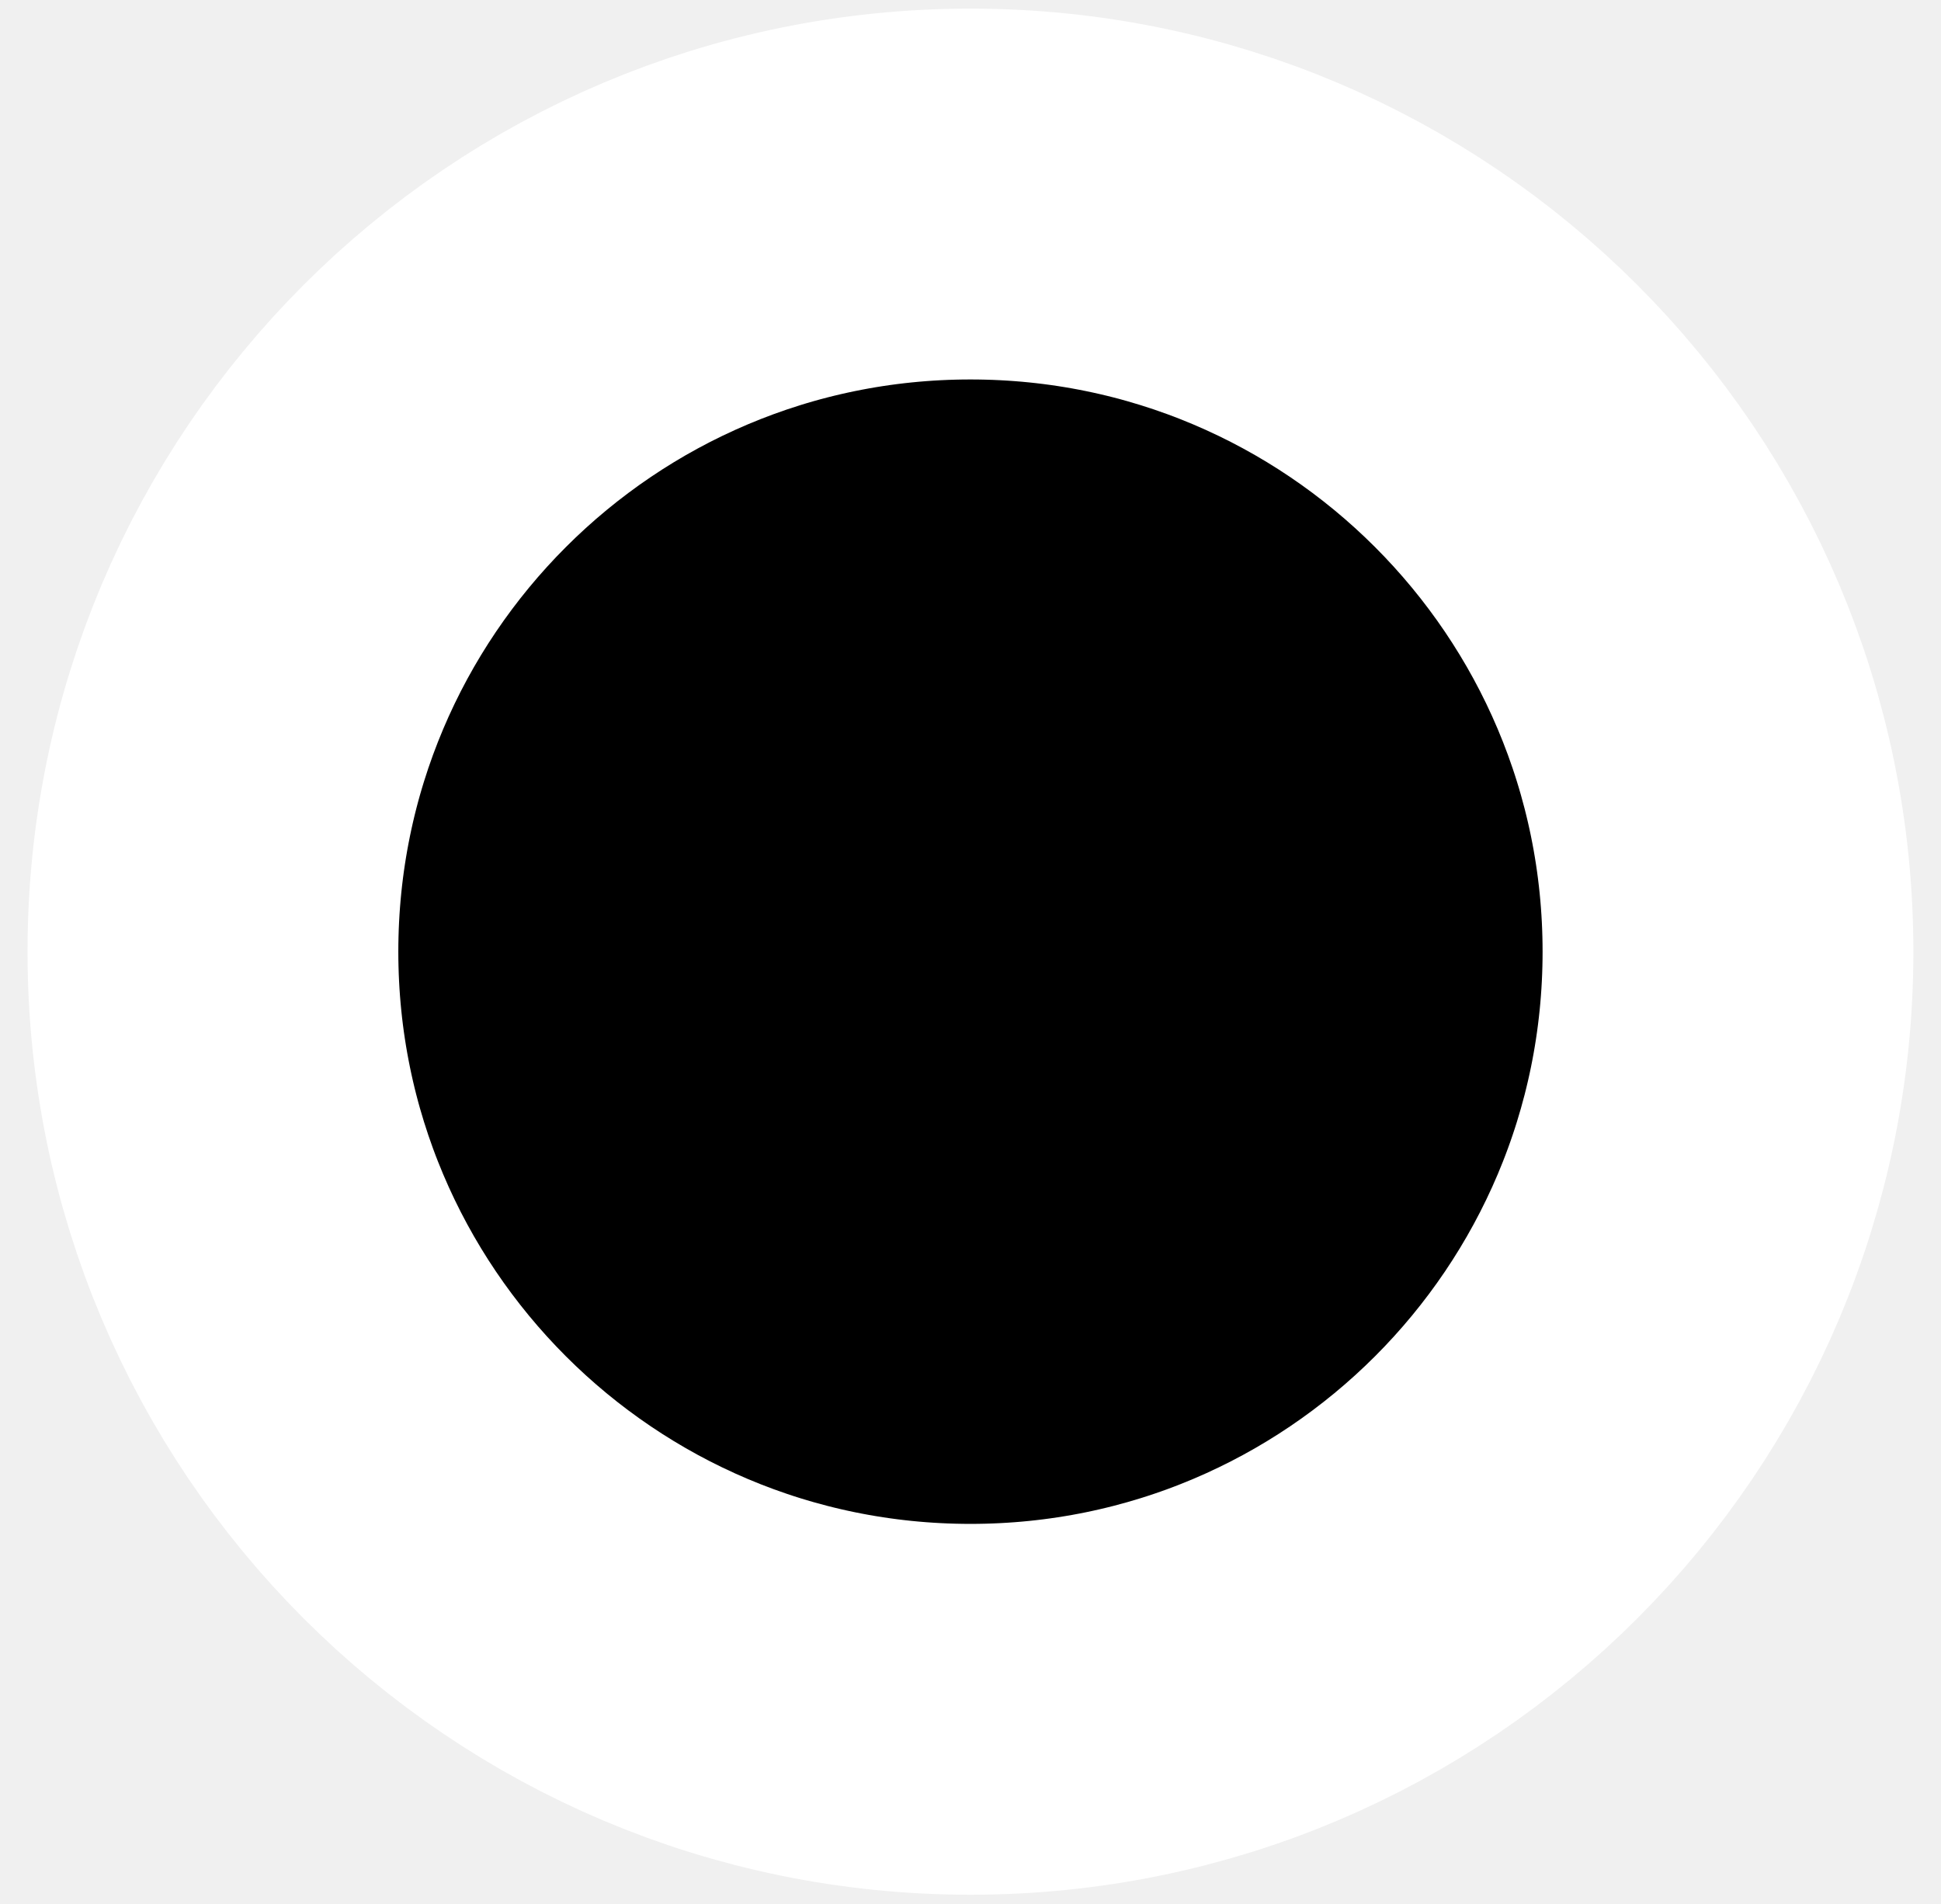
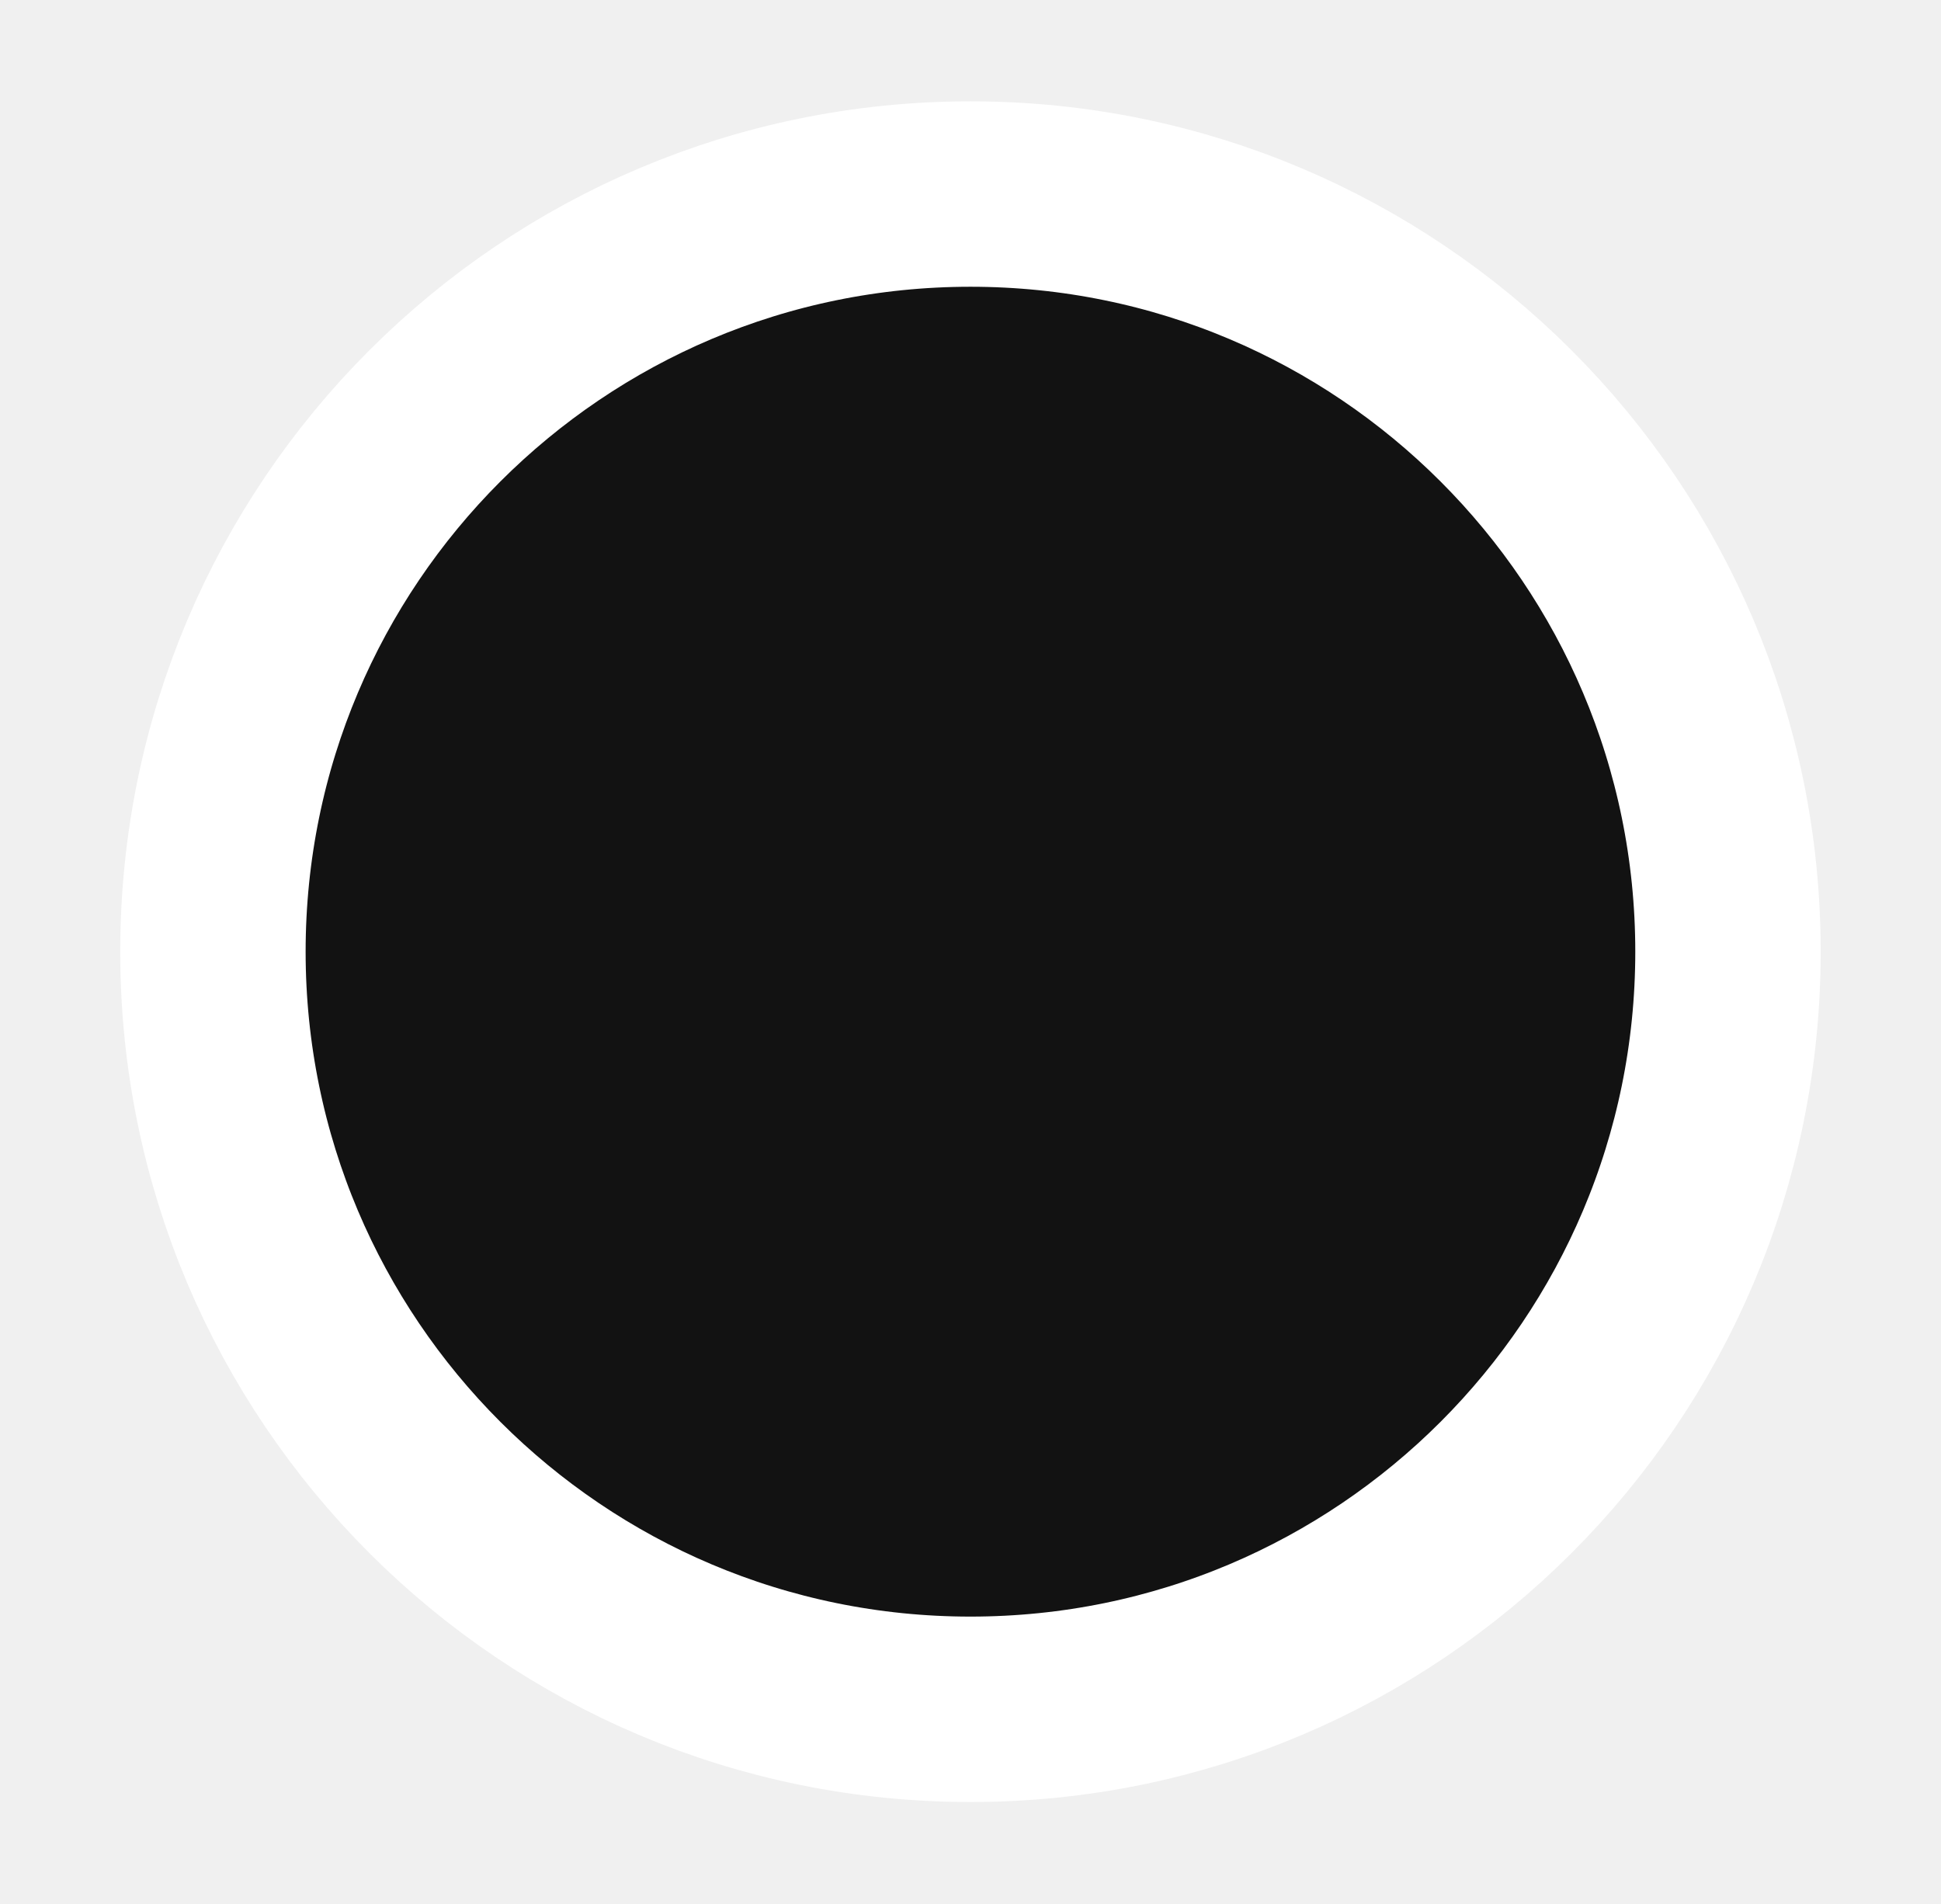
<svg xmlns="http://www.w3.org/2000/svg" version="1.1" id="Layer_1" x="0px" y="0px" width="20.939px" height="20.531px" viewBox="-419.18 432.191 20.939 20.531" enable-background="new -419.18 432.191 20.939 20.531" xml:space="preserve">
-   <circle stroke="#FFFFFF" stroke-width="4" stroke-miterlimit="10" cx="-408.711" cy="442.456" r="8.172" />
+   <circle fill="#121212" stroke="#FFFFFF" stroke-width="2" stroke-miterlimit="10" cx="-408.711" cy="442.456" r="8.172" />
</svg>
